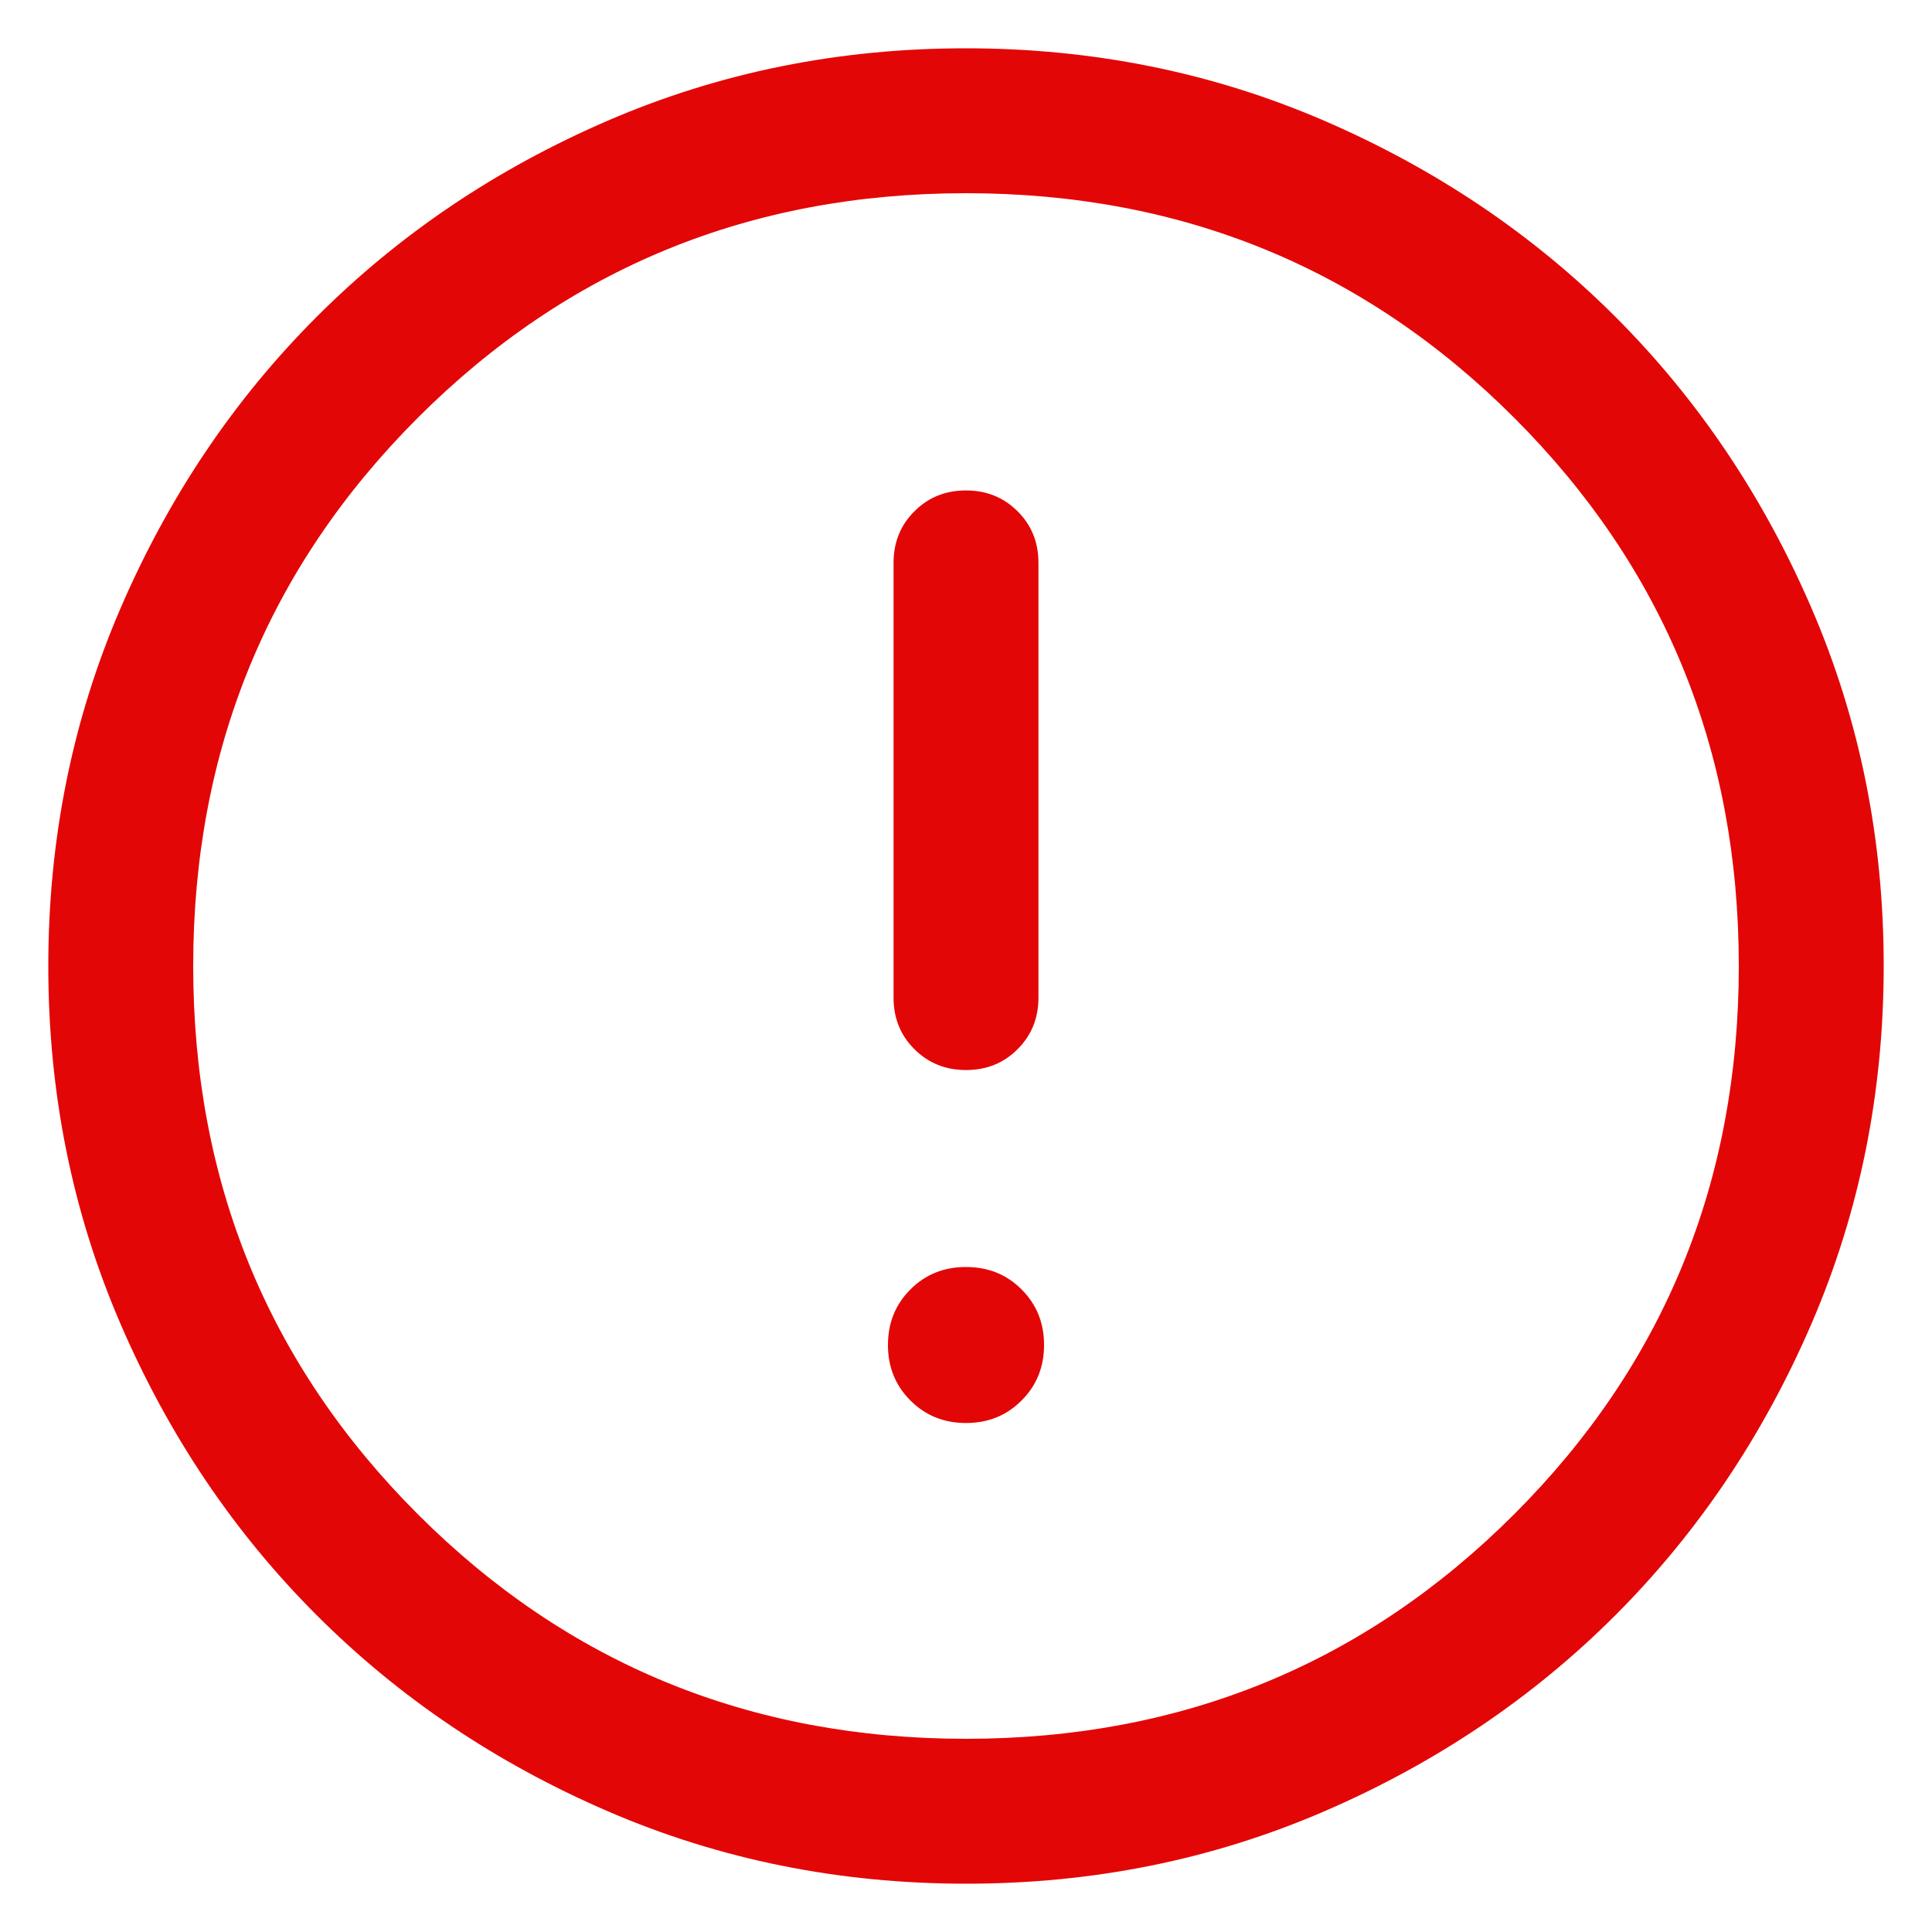
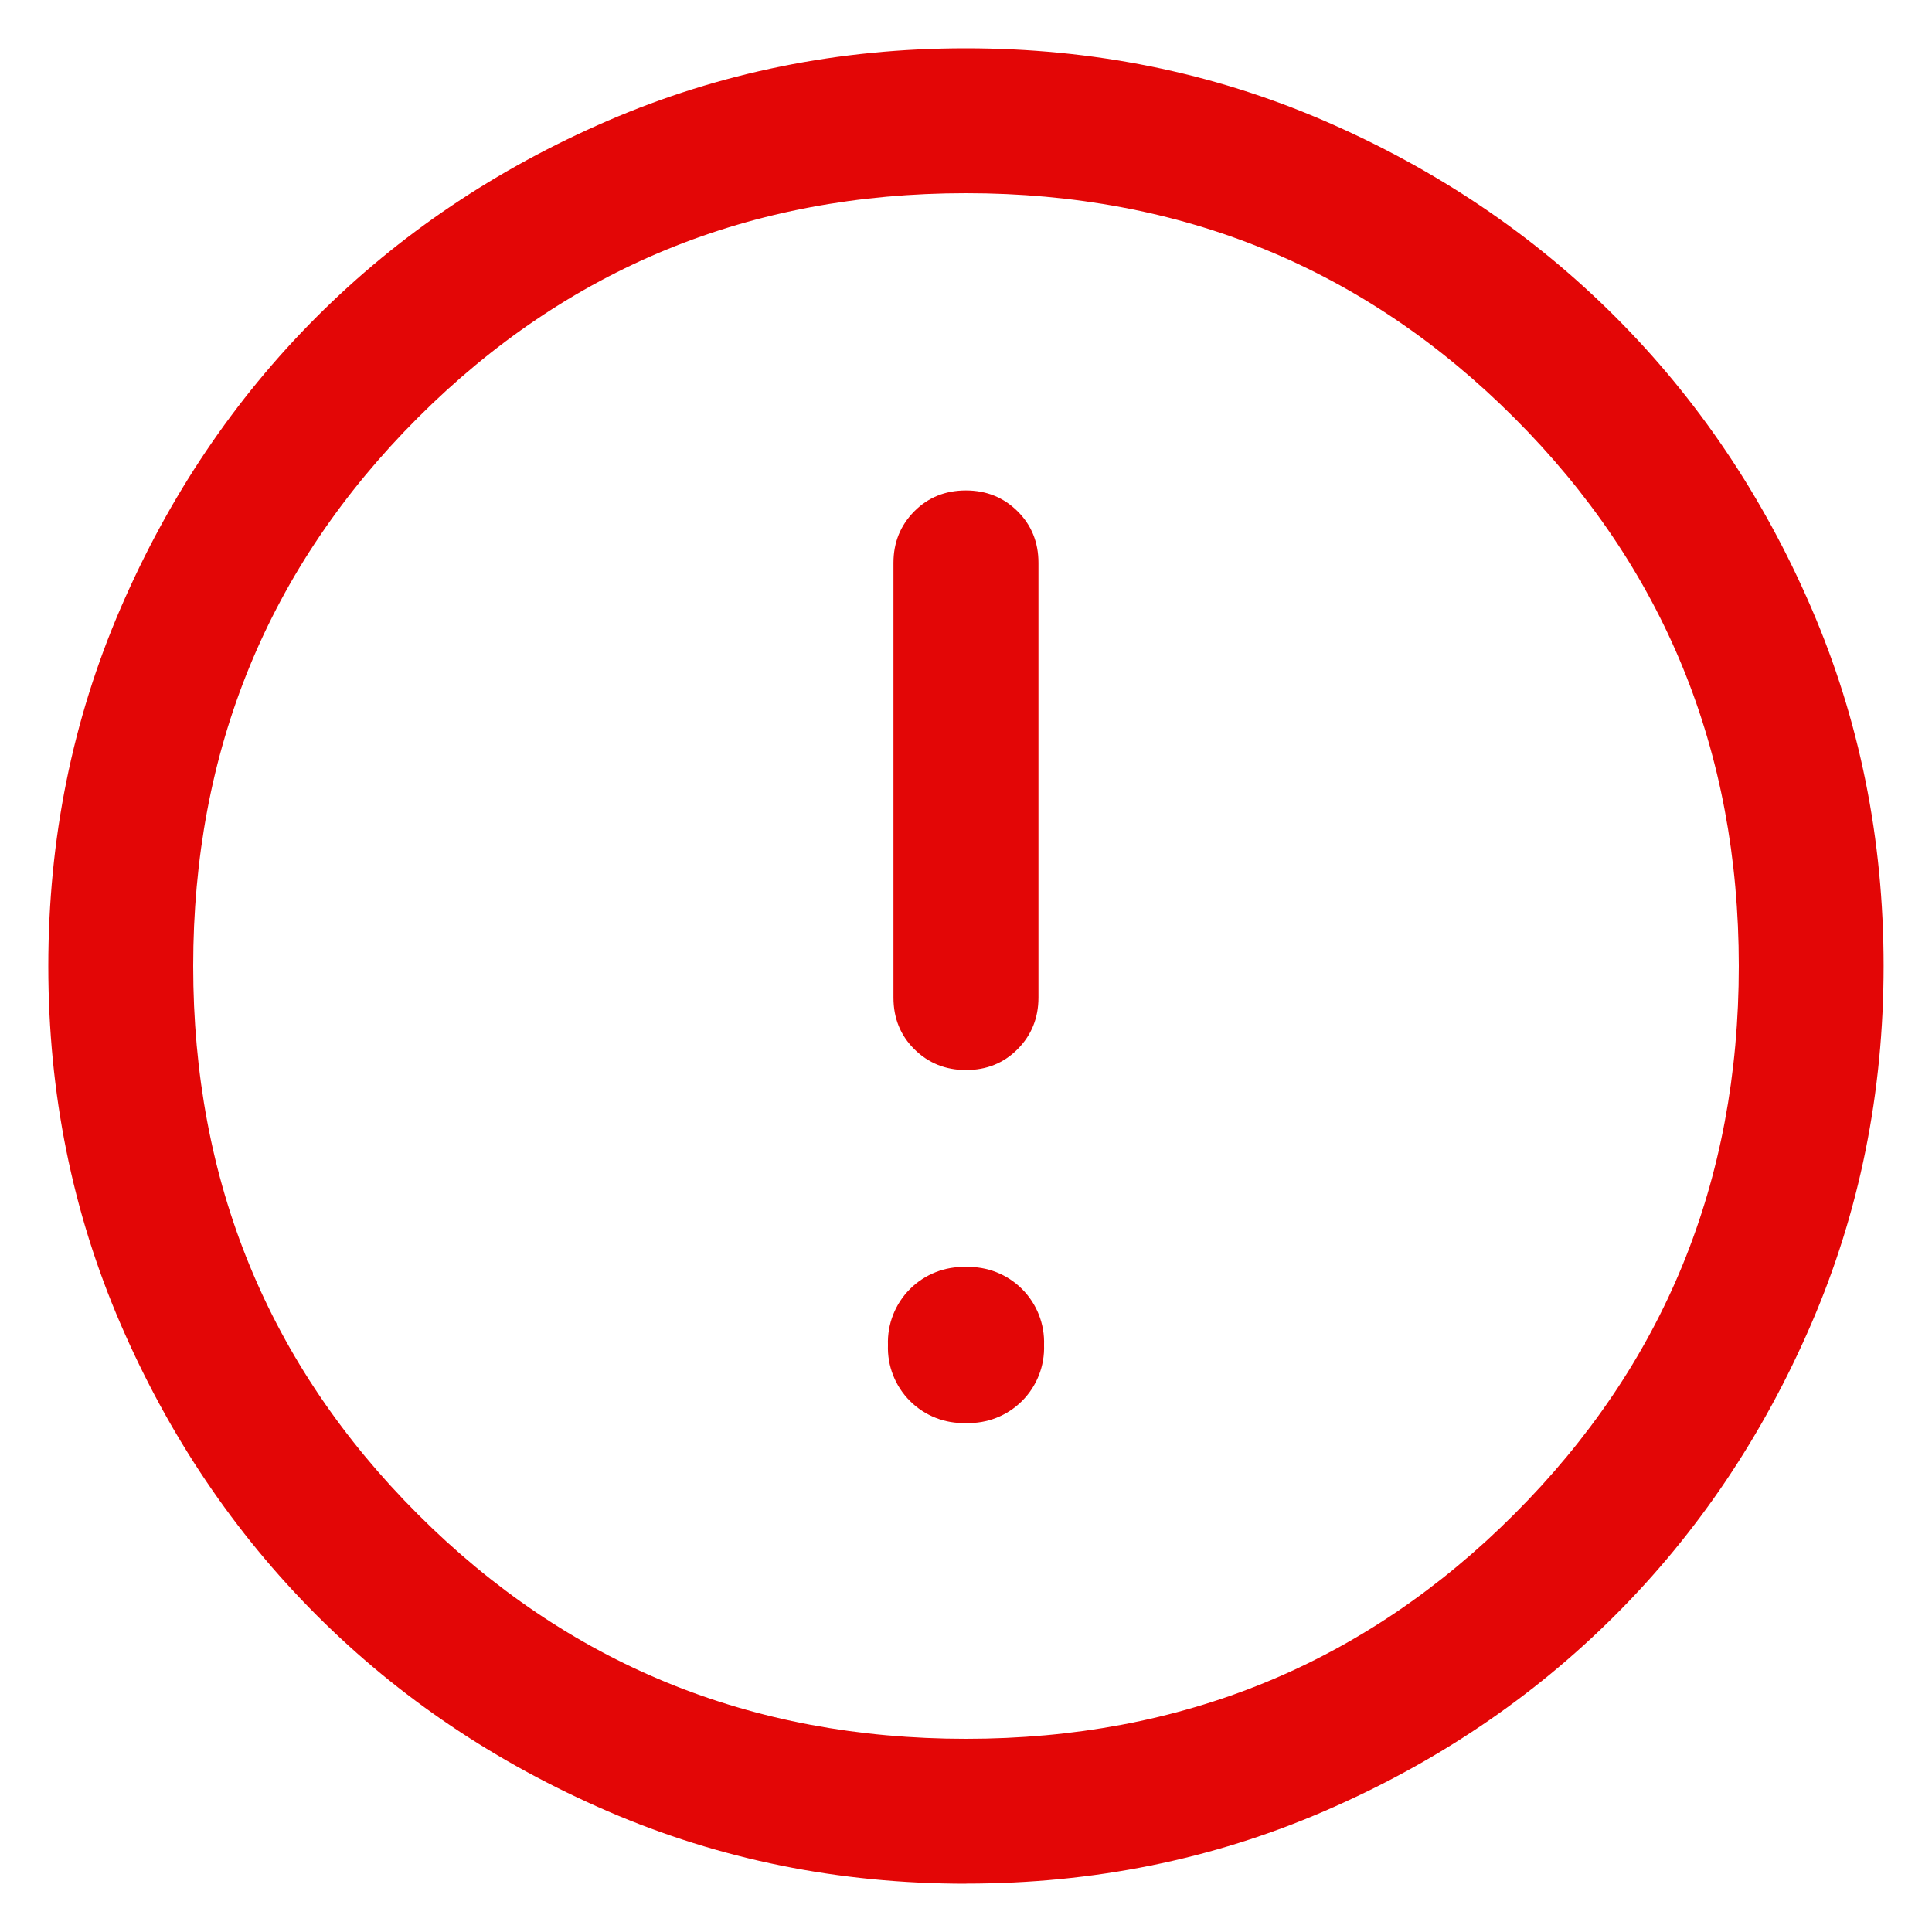
- <svg xmlns="http://www.w3.org/2000/svg" width="20" height="20" viewBox="0 0 20 20" fill="none">
-   <path d="M10 14.731C10.229 14.731 10.421 14.653 10.575 14.498C10.73 14.344 10.808 14.152 10.808 13.923C10.808 13.694 10.73 13.502 10.575 13.348C10.421 13.193 10.229 13.116 10 13.116C9.771 13.116 9.579 13.193 9.425 13.348C9.27 13.502 9.192 13.694 9.192 13.923C9.192 14.152 9.27 14.344 9.425 14.498C9.579 14.653 9.771 14.731 10 14.731ZM10 11.077C10.213 11.077 10.391 11.005 10.534 10.861C10.678 10.718 10.75 10.54 10.75 10.327V5.827C10.75 5.614 10.678 5.436 10.534 5.293C10.39 5.149 10.212 5.077 10 5.077C9.787 5.077 9.609 5.149 9.466 5.293C9.322 5.436 9.25 5.614 9.25 5.827V10.327C9.25 10.54 9.322 10.718 9.466 10.861C9.61 11.005 9.788 11.077 10 11.077ZM10.002 19.5C8.688 19.5 7.453 19.251 6.296 18.752C5.14 18.253 4.135 17.577 3.28 16.722C2.424 15.867 1.747 14.862 1.248 13.706C0.749 12.55 0.5 11.316 0.5 10.002C0.5 8.688 0.749 7.453 1.248 6.296C1.747 5.14 2.423 4.135 3.278 3.28C4.133 2.424 5.138 1.747 6.294 1.248C7.45 0.749 8.684 0.5 9.998 0.5C11.312 0.5 12.547 0.749 13.704 1.248C14.86 1.747 15.865 2.423 16.721 3.278C17.576 4.133 18.253 5.138 18.752 6.294C19.251 7.45 19.5 8.684 19.5 9.998C19.5 11.312 19.251 12.547 18.752 13.704C18.253 14.86 17.577 15.865 16.722 16.721C15.867 17.576 14.862 18.253 13.706 18.752C12.55 19.251 11.316 19.5 10.002 19.5ZM10 18C12.233 18 14.125 17.225 15.675 15.675C17.225 14.125 18 12.233 18 10C18 7.767 17.225 5.875 15.675 4.325C14.125 2.775 12.233 2 10 2C7.767 2 5.875 2.775 4.325 4.325C2.775 5.875 2 7.767 2 10C2 12.233 2.775 14.125 4.325 15.675C5.875 17.225 7.767 18 10 18Z" fill="#E30606" />
+ <svg xmlns="http://www.w3.org/2000/svg" width="20" height="20" fill="none">
+   <path d="M10 14.731a.78.78 0 0 0 .808-.808.78.78 0 0 0-.808-.807.78.78 0 0 0-.808.807.78.78 0 0 0 .808.808zm0-3.654c.213 0 .391-.072.534-.216s.216-.322.216-.534v-4.5c0-.213-.072-.391-.216-.534s-.322-.216-.535-.216-.391.072-.534.216-.216.322-.216.534v4.5c0 .213.072.391.216.534s.322.216.535.216zm.001 8.423c-1.314 0-2.549-.249-3.705-.748s-2.162-1.175-3.017-2.03-1.532-1.86-2.031-3.016S.5 11.316.5 10.002s.249-2.549.748-3.705 1.175-2.162 2.03-3.017 1.86-1.532 3.016-2.031S8.684.5 9.998.5s2.549.249 3.705.748 2.162 1.175 3.017 2.03 1.532 1.86 2.031 3.016.748 2.39.748 3.704-.249 2.549-.748 3.705-1.175 2.162-2.03 3.017-1.86 1.532-3.016 2.031-2.39.748-3.704.748zM10 18c2.233 0 4.125-.775 5.675-2.325S18 12.233 18 10s-.775-4.125-2.325-5.675S12.233 2 10 2s-4.125.775-5.675 2.325S2 7.767 2 10s.775 4.125 2.325 5.675S7.767 18 10 18z" fill="#e30606" />
</svg>
